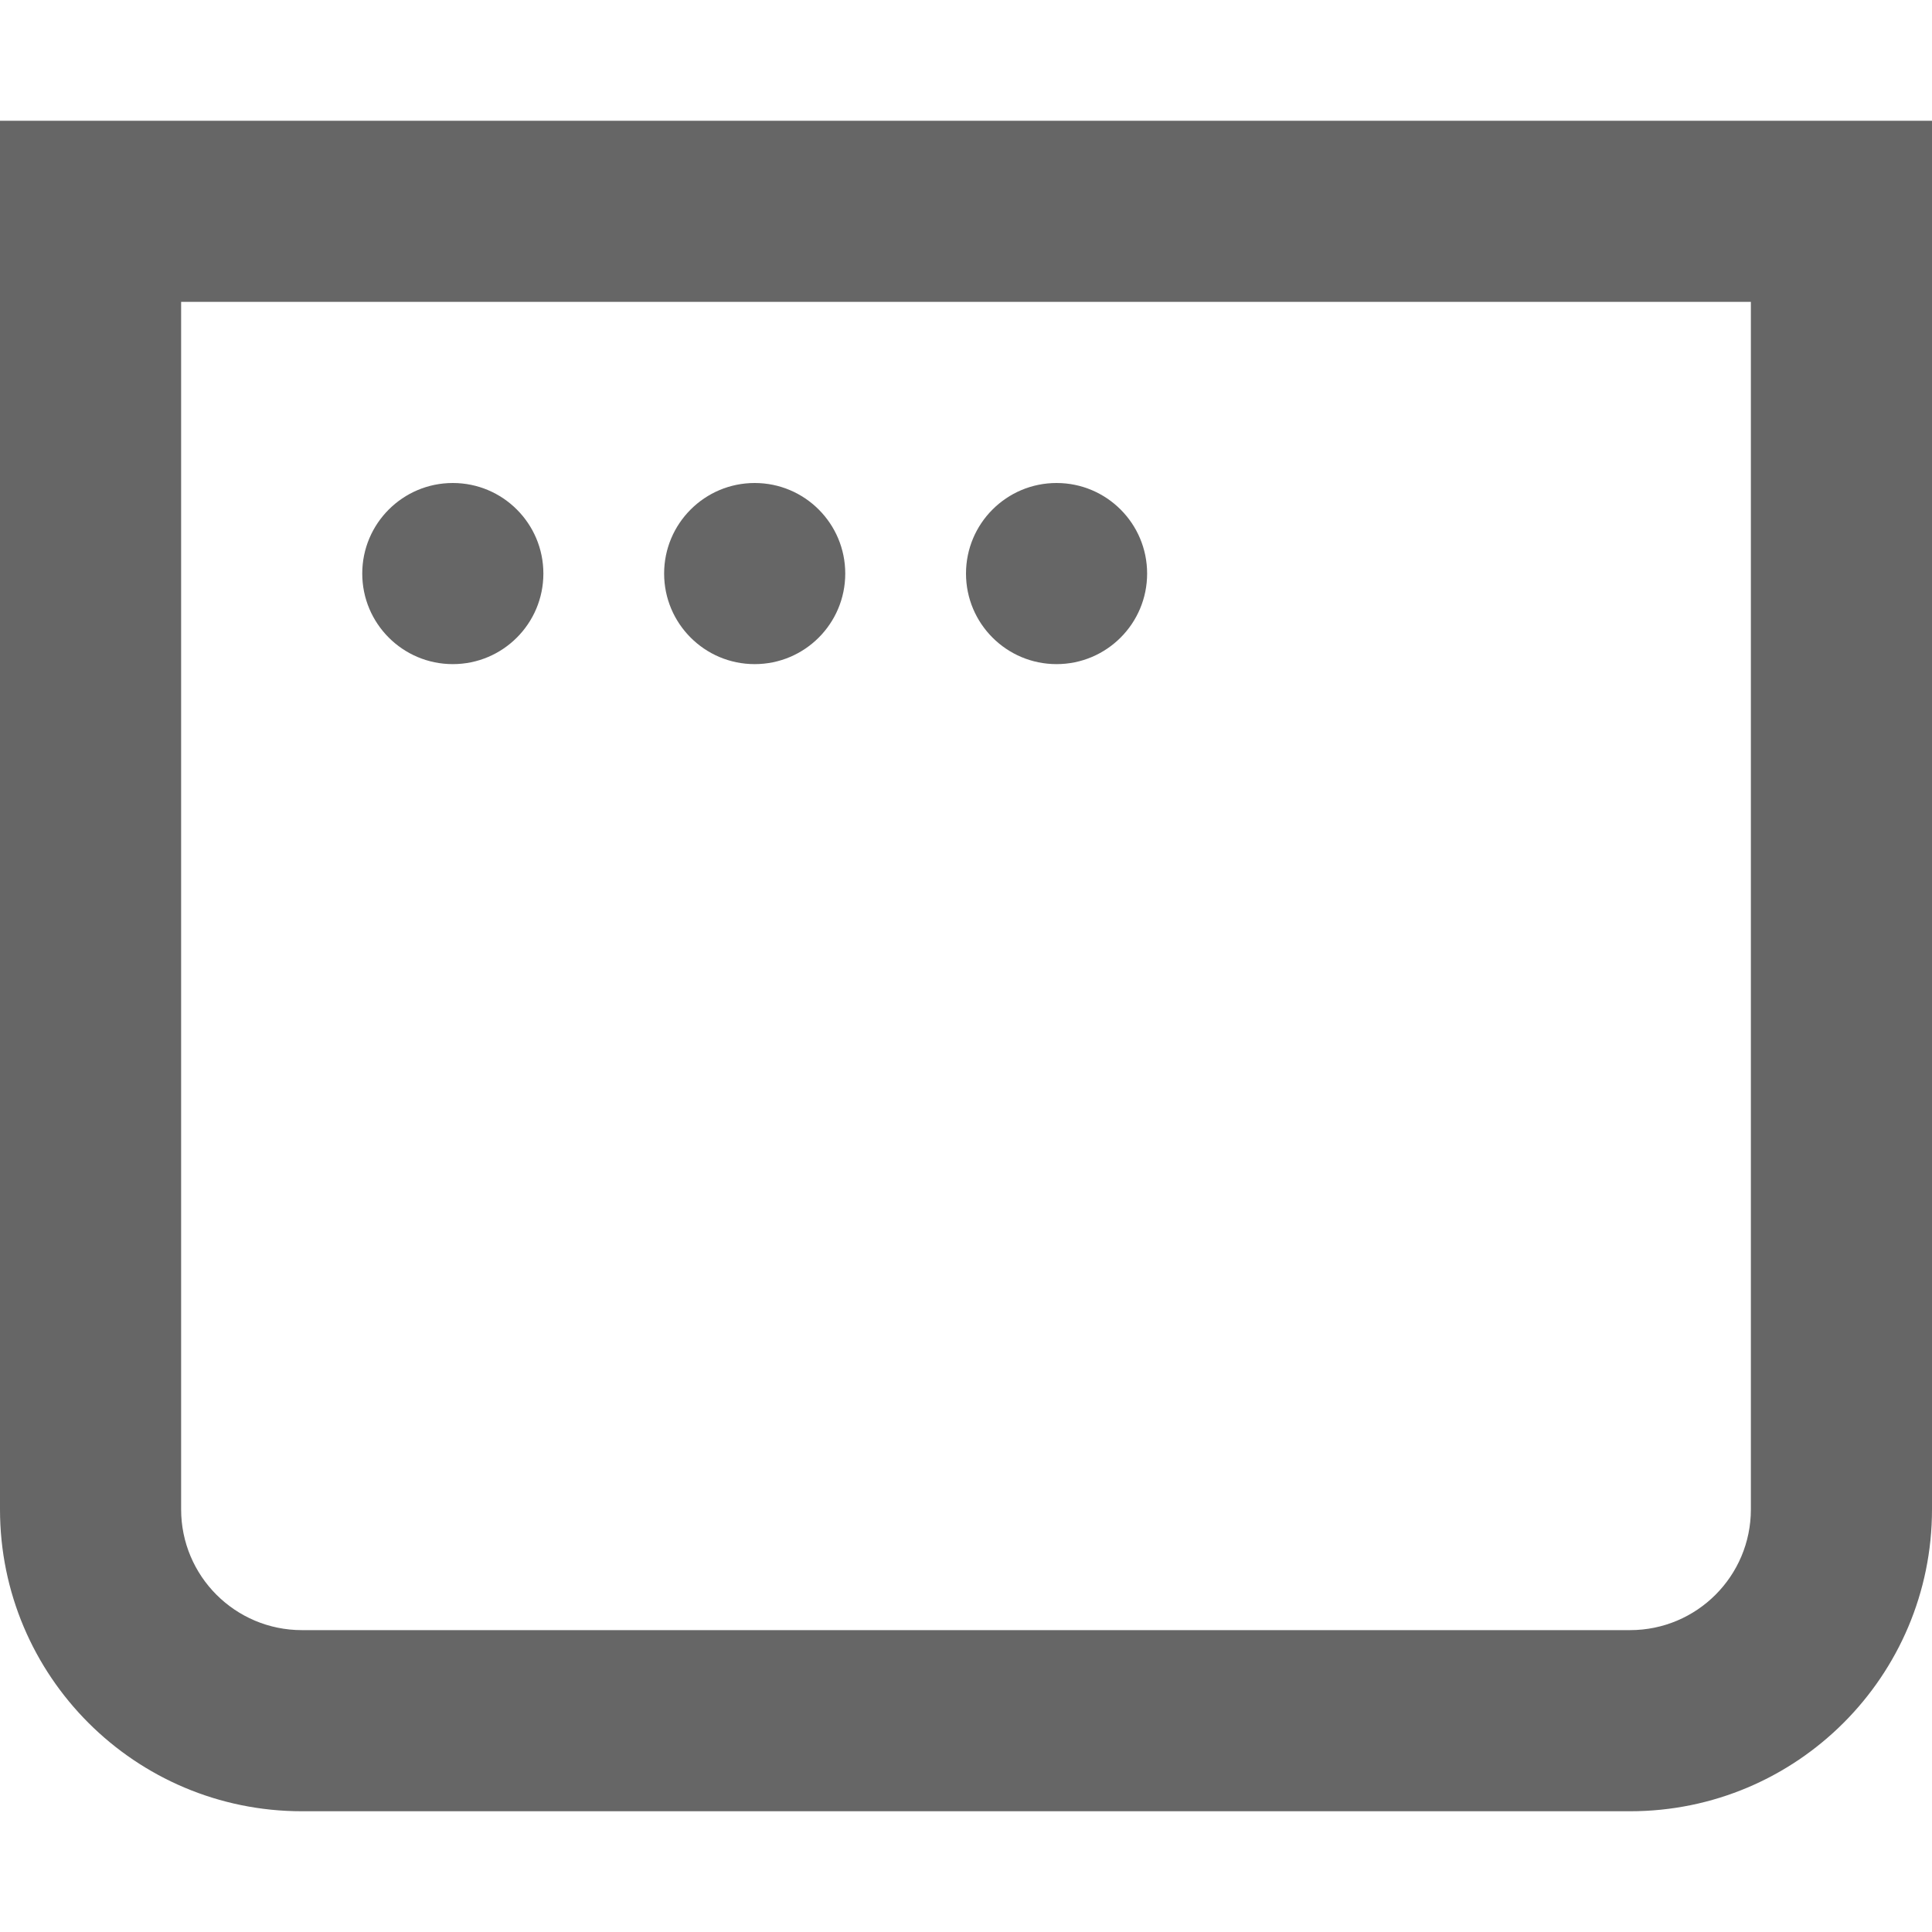
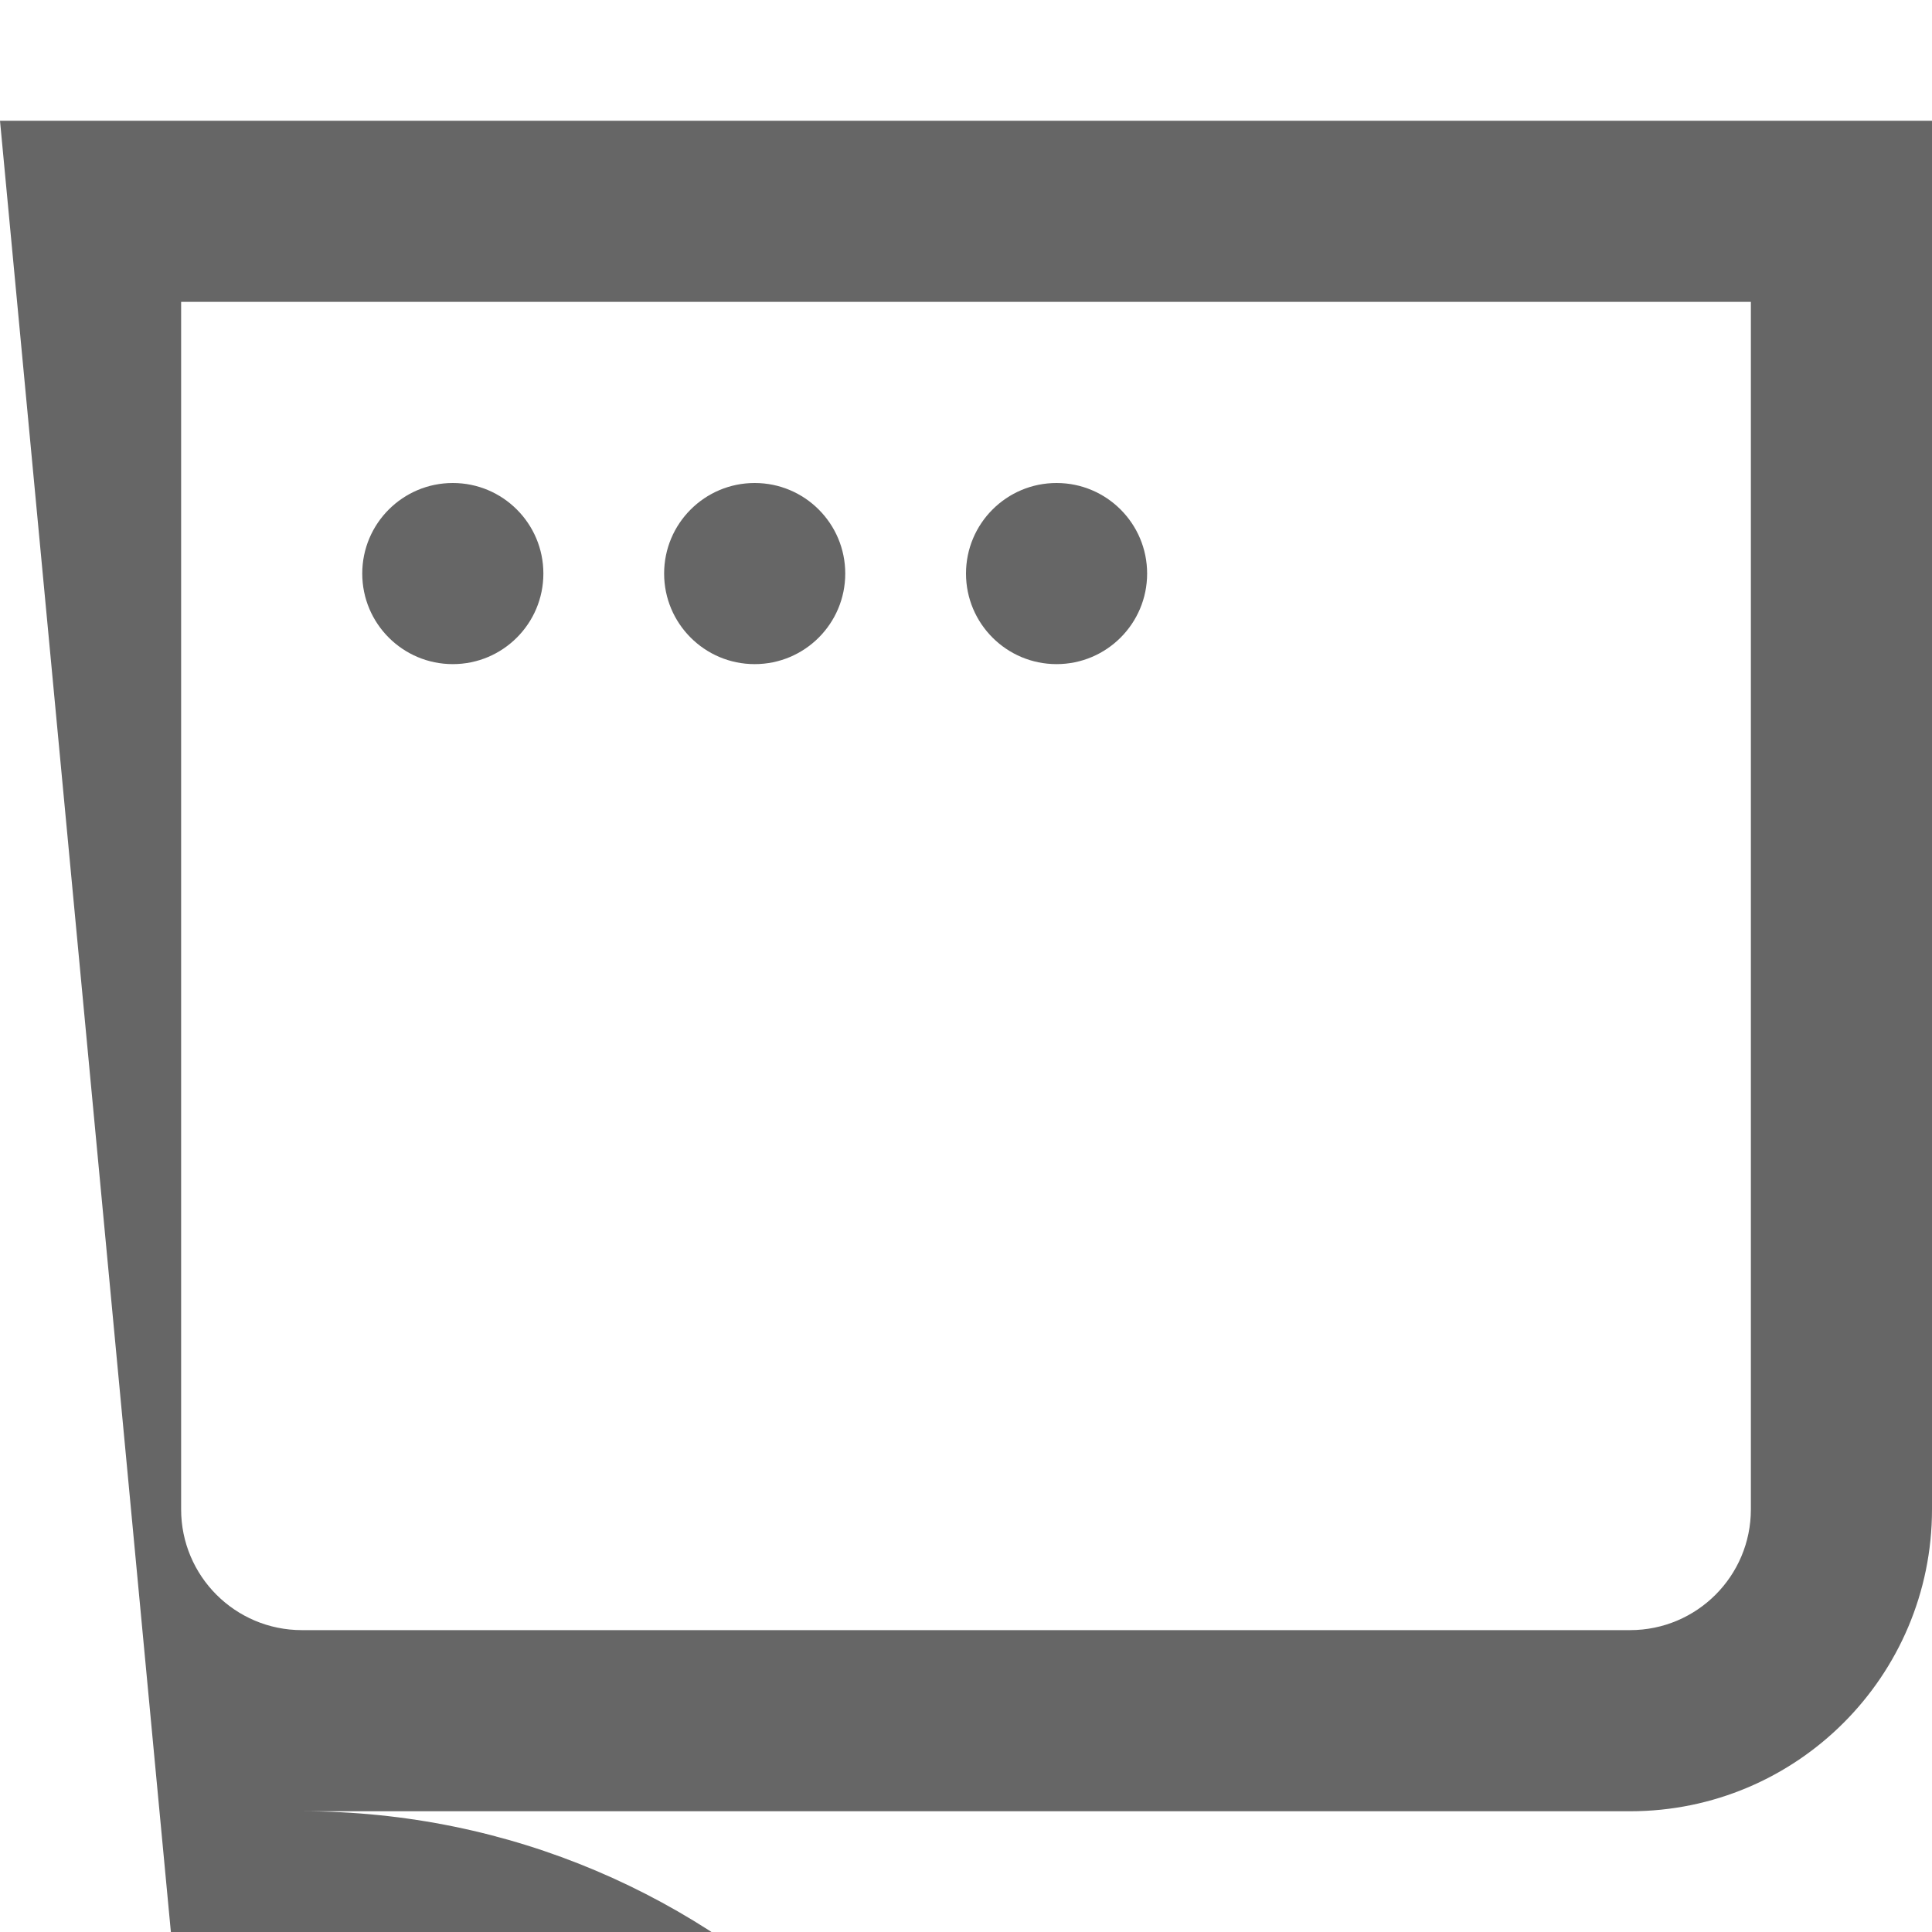
<svg xmlns="http://www.w3.org/2000/svg" fill="none" viewBox="0 0 16 16">
-   <path fill-rule="evenodd" clip-rule="evenodd" d="M1.5 2.5h13v10a1 1 0 0 1-1 1h-11a1 1 0 0 1-1-1zM0 1h16v11.5a2.5 2.5 0 0 1-2.5 2.5h-11A2.5 2.5 0 0 1 0 12.5zm3.75 4.5a.75.75 0 1 0 0-1.5.75.75 0 0 0 0 1.5M7 4.75a.75.75 0 1 1-1.5 0 .75.75 0 0 1 1.5 0m1.75.75a.75.75 0 1 0 0-1.5.75.75 0 0 0 0 1.5" fill="#666" />
+   <path fill-rule="evenodd" clip-rule="evenodd" d="M1.5 2.5h13v10a1 1 0 0 1-1 1h-11a1 1 0 0 1-1-1zM0 1h16v11.5a2.5 2.5 0 0 1-2.5 2.5h-11a2.5 2.5 0 0 1 0 12.5zm3.75 4.5a.75.75 0 1 0 0-1.5.75.75 0 0 0 0 1.5M7 4.75a.75.75 0 1 1-1.5 0 .75.75 0 0 1 1.5 0m1.75.75a.75.75 0 1 0 0-1.5.75.75 0 0 0 0 1.5" fill="#666" />
</svg>
